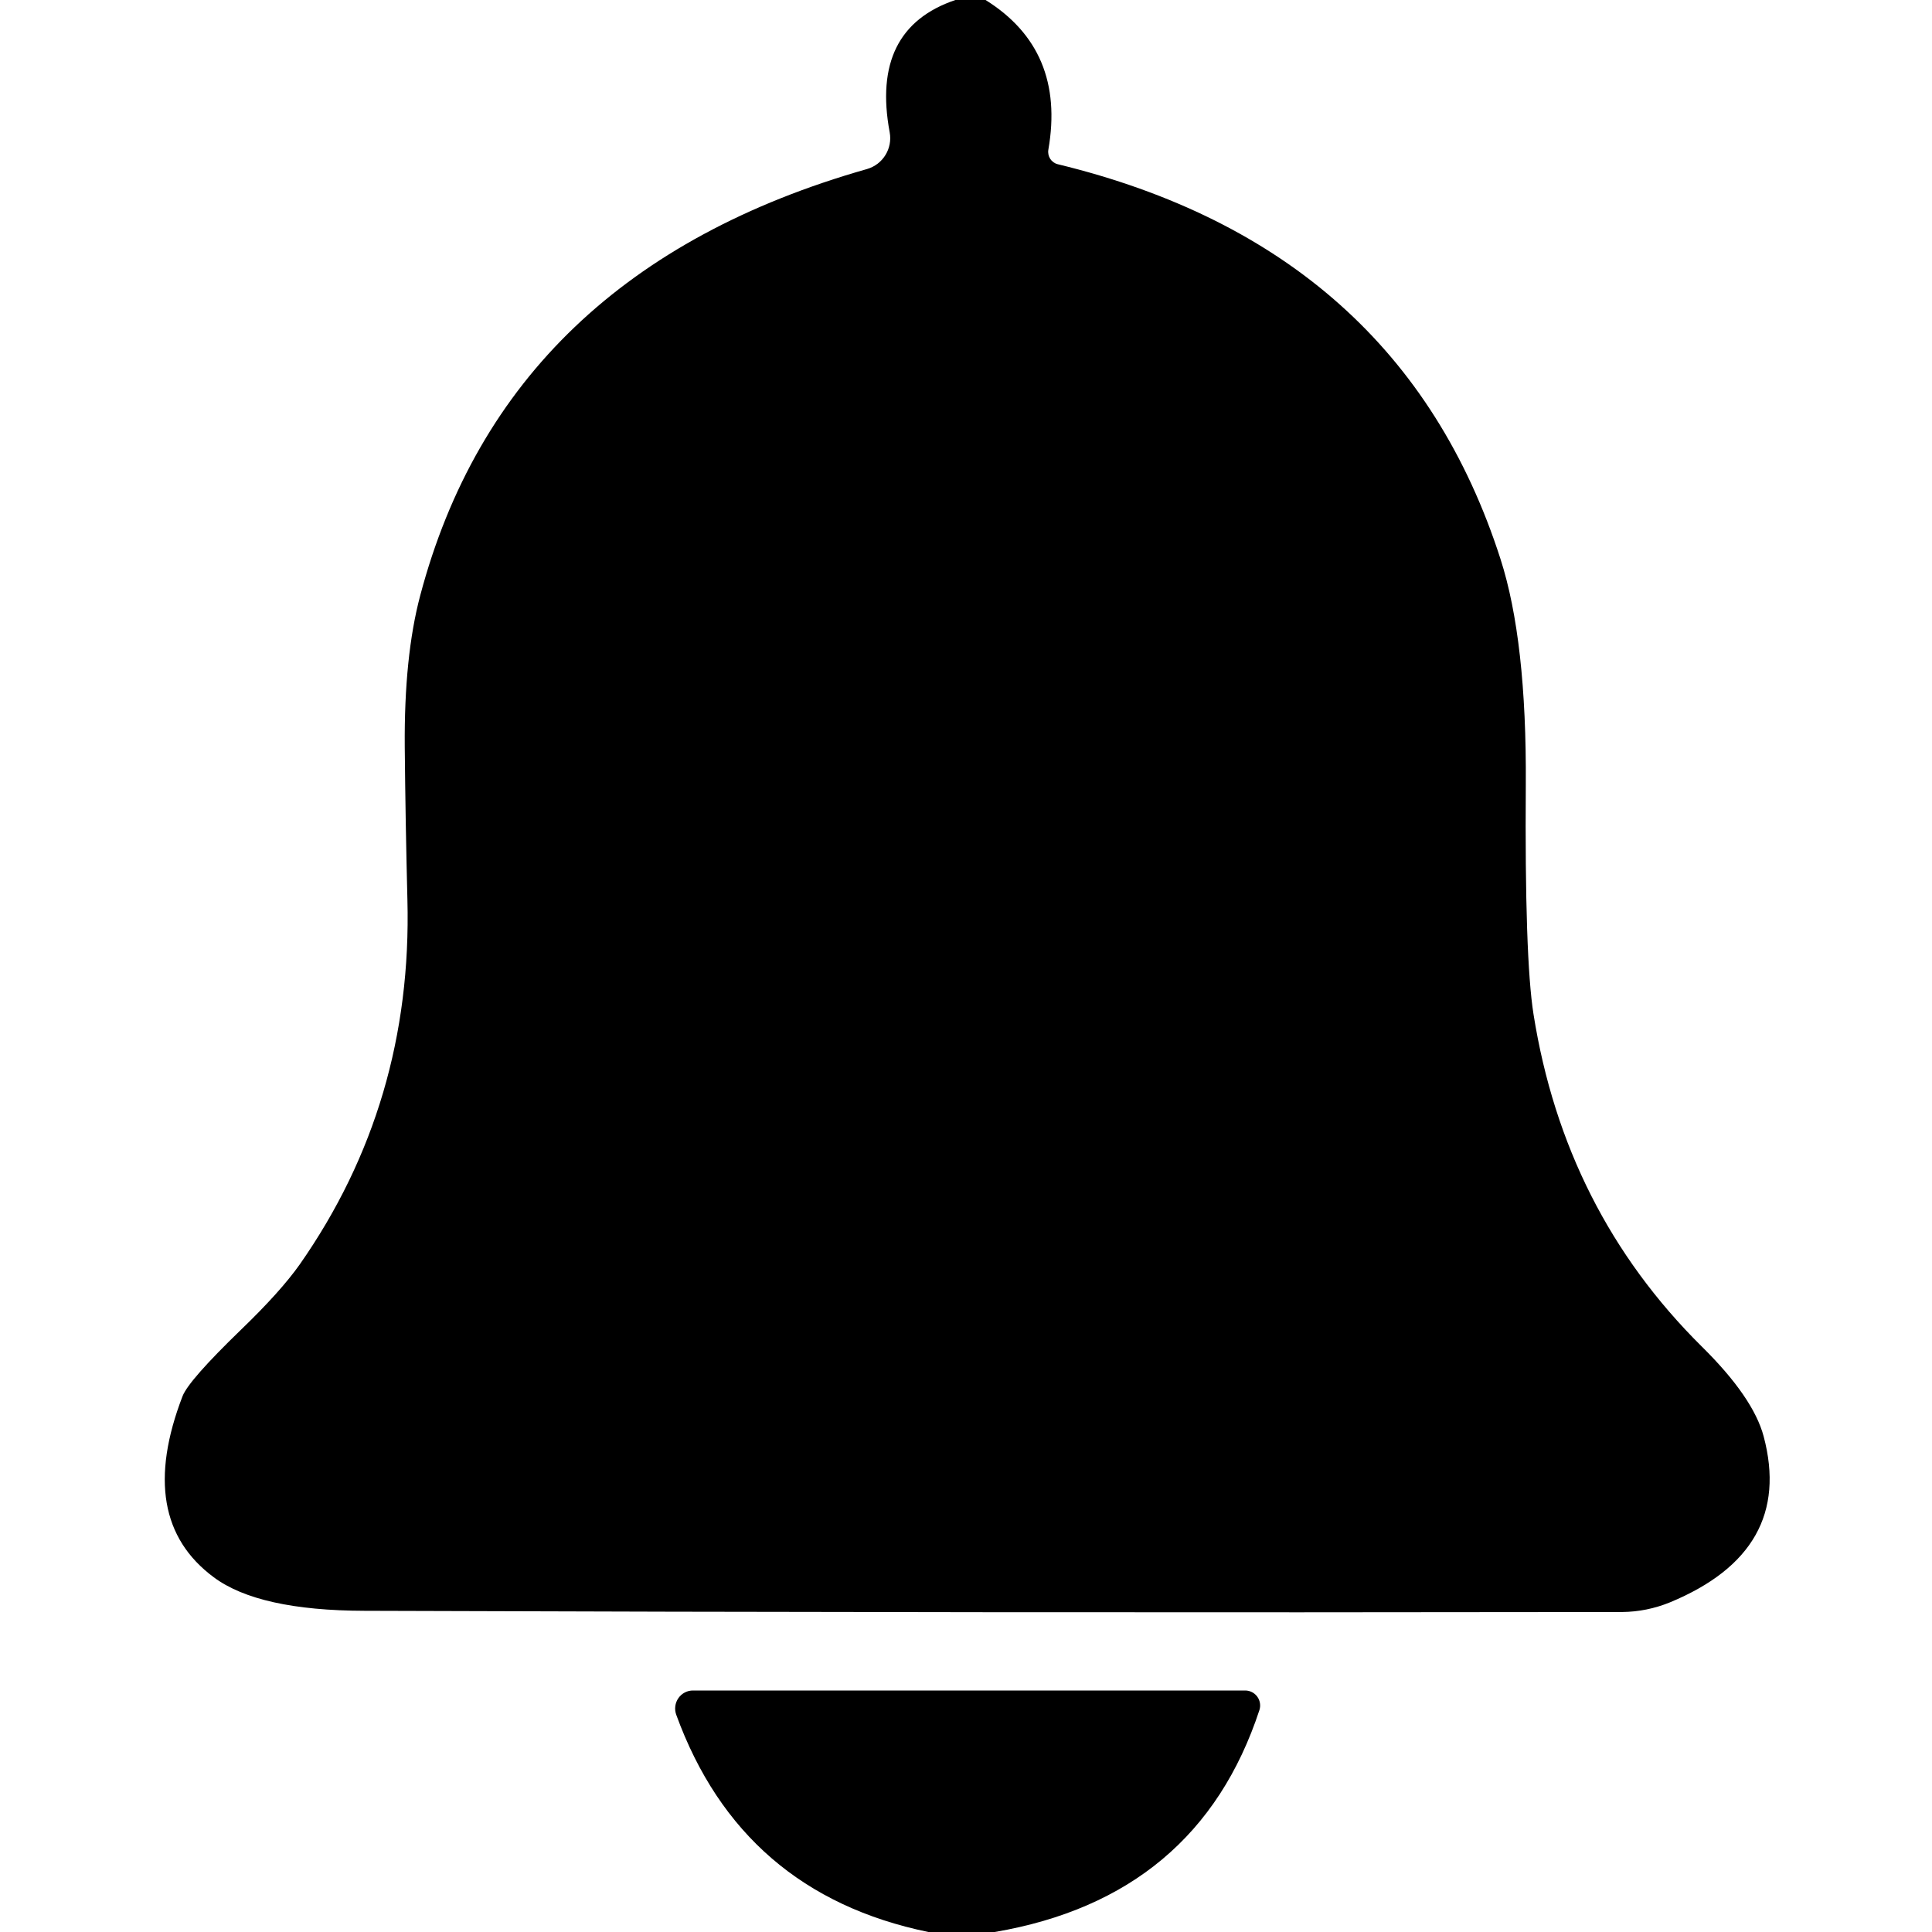
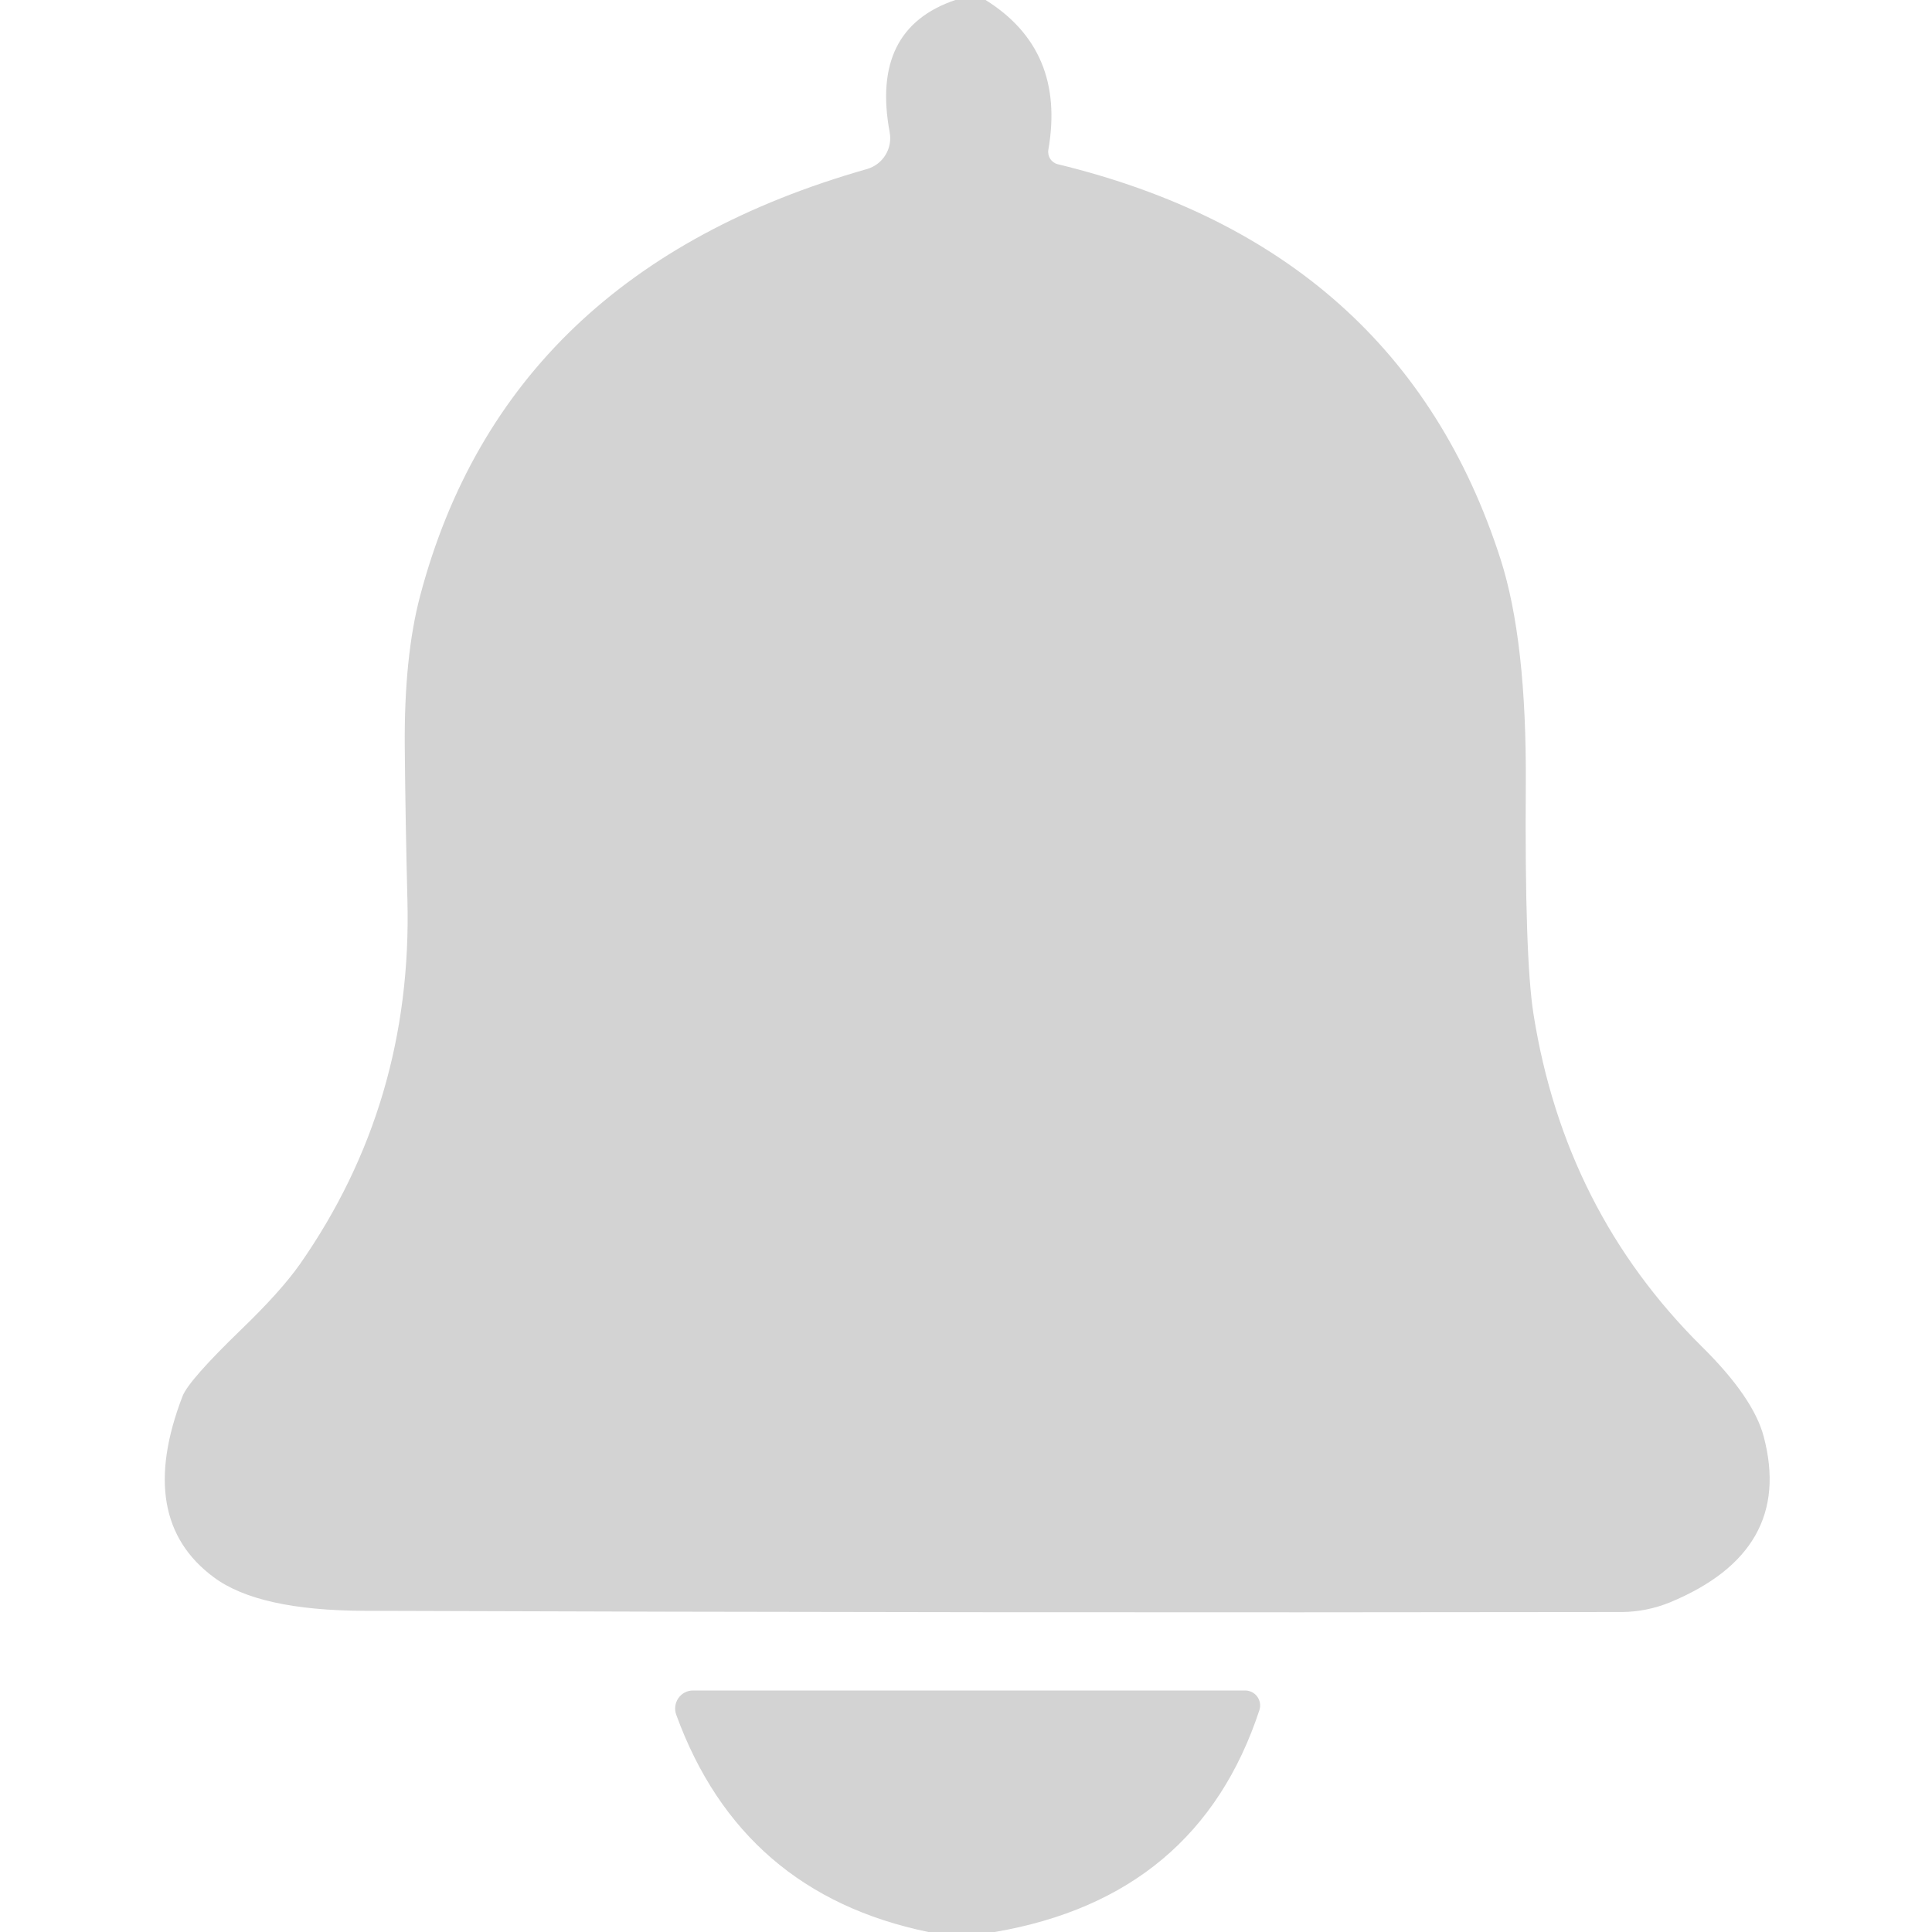
- <svg xmlns="http://www.w3.org/2000/svg" version="1.1" viewBox="0 0 80 80">
+ <svg xmlns="http://www.w3.org/2000/svg" fill="lightgrey" version="1.1" viewBox="0 0 80 80">
  <path d="M 39.56,0.00 Q 40.19,0.00 40.81,0.00 Q 44.13,2.07 43.41,6.20 A 0.53,0.52 -78.8 0 0 43.80,6.80 Q 57.98,10.24 62.13,23.14 Q 63.22,26.52 63.18,32.50 Q 63.13,39.67 63.50,42.00 Q 64.79,50.13 70.46,55.75 Q 72.60,57.86 73.03,59.48 Q 74.29,64.22 69.15,66.35 Q 68.19,66.74 67.17,66.75 Q 40.29,66.79 15.10,66.70 Q 10.70,66.69 8.85,65.31 Q 5.60,62.90 7.56,57.81 Q 7.82,57.15 9.98,55.06 Q 11.61,53.49 12.41,52.36 Q 17.09,45.67 16.87,37.25 Q 16.79,34.09 16.76,30.92 Q 16.73,27.18 17.40,24.66 Q 20.95,11.25 35.90,7.00 A 1.33,1.33 76.8 0 0 36.84,5.48 Q 36.04,1.19 39.56,0.00 Z" />
  <path d="M 41.19,80.00 Q 39.81,80.00 38.44,80.00 Q 30.69,78.40 28.00,71.00 A 0.75,0.74 80.1 0 1 28.70,70.00 L 51.56,70.00 A 0.62,0.62 -81.1 0 1 52.15,70.81 Q 49.60,78.56 41.19,80.00 Z" />
</svg>
